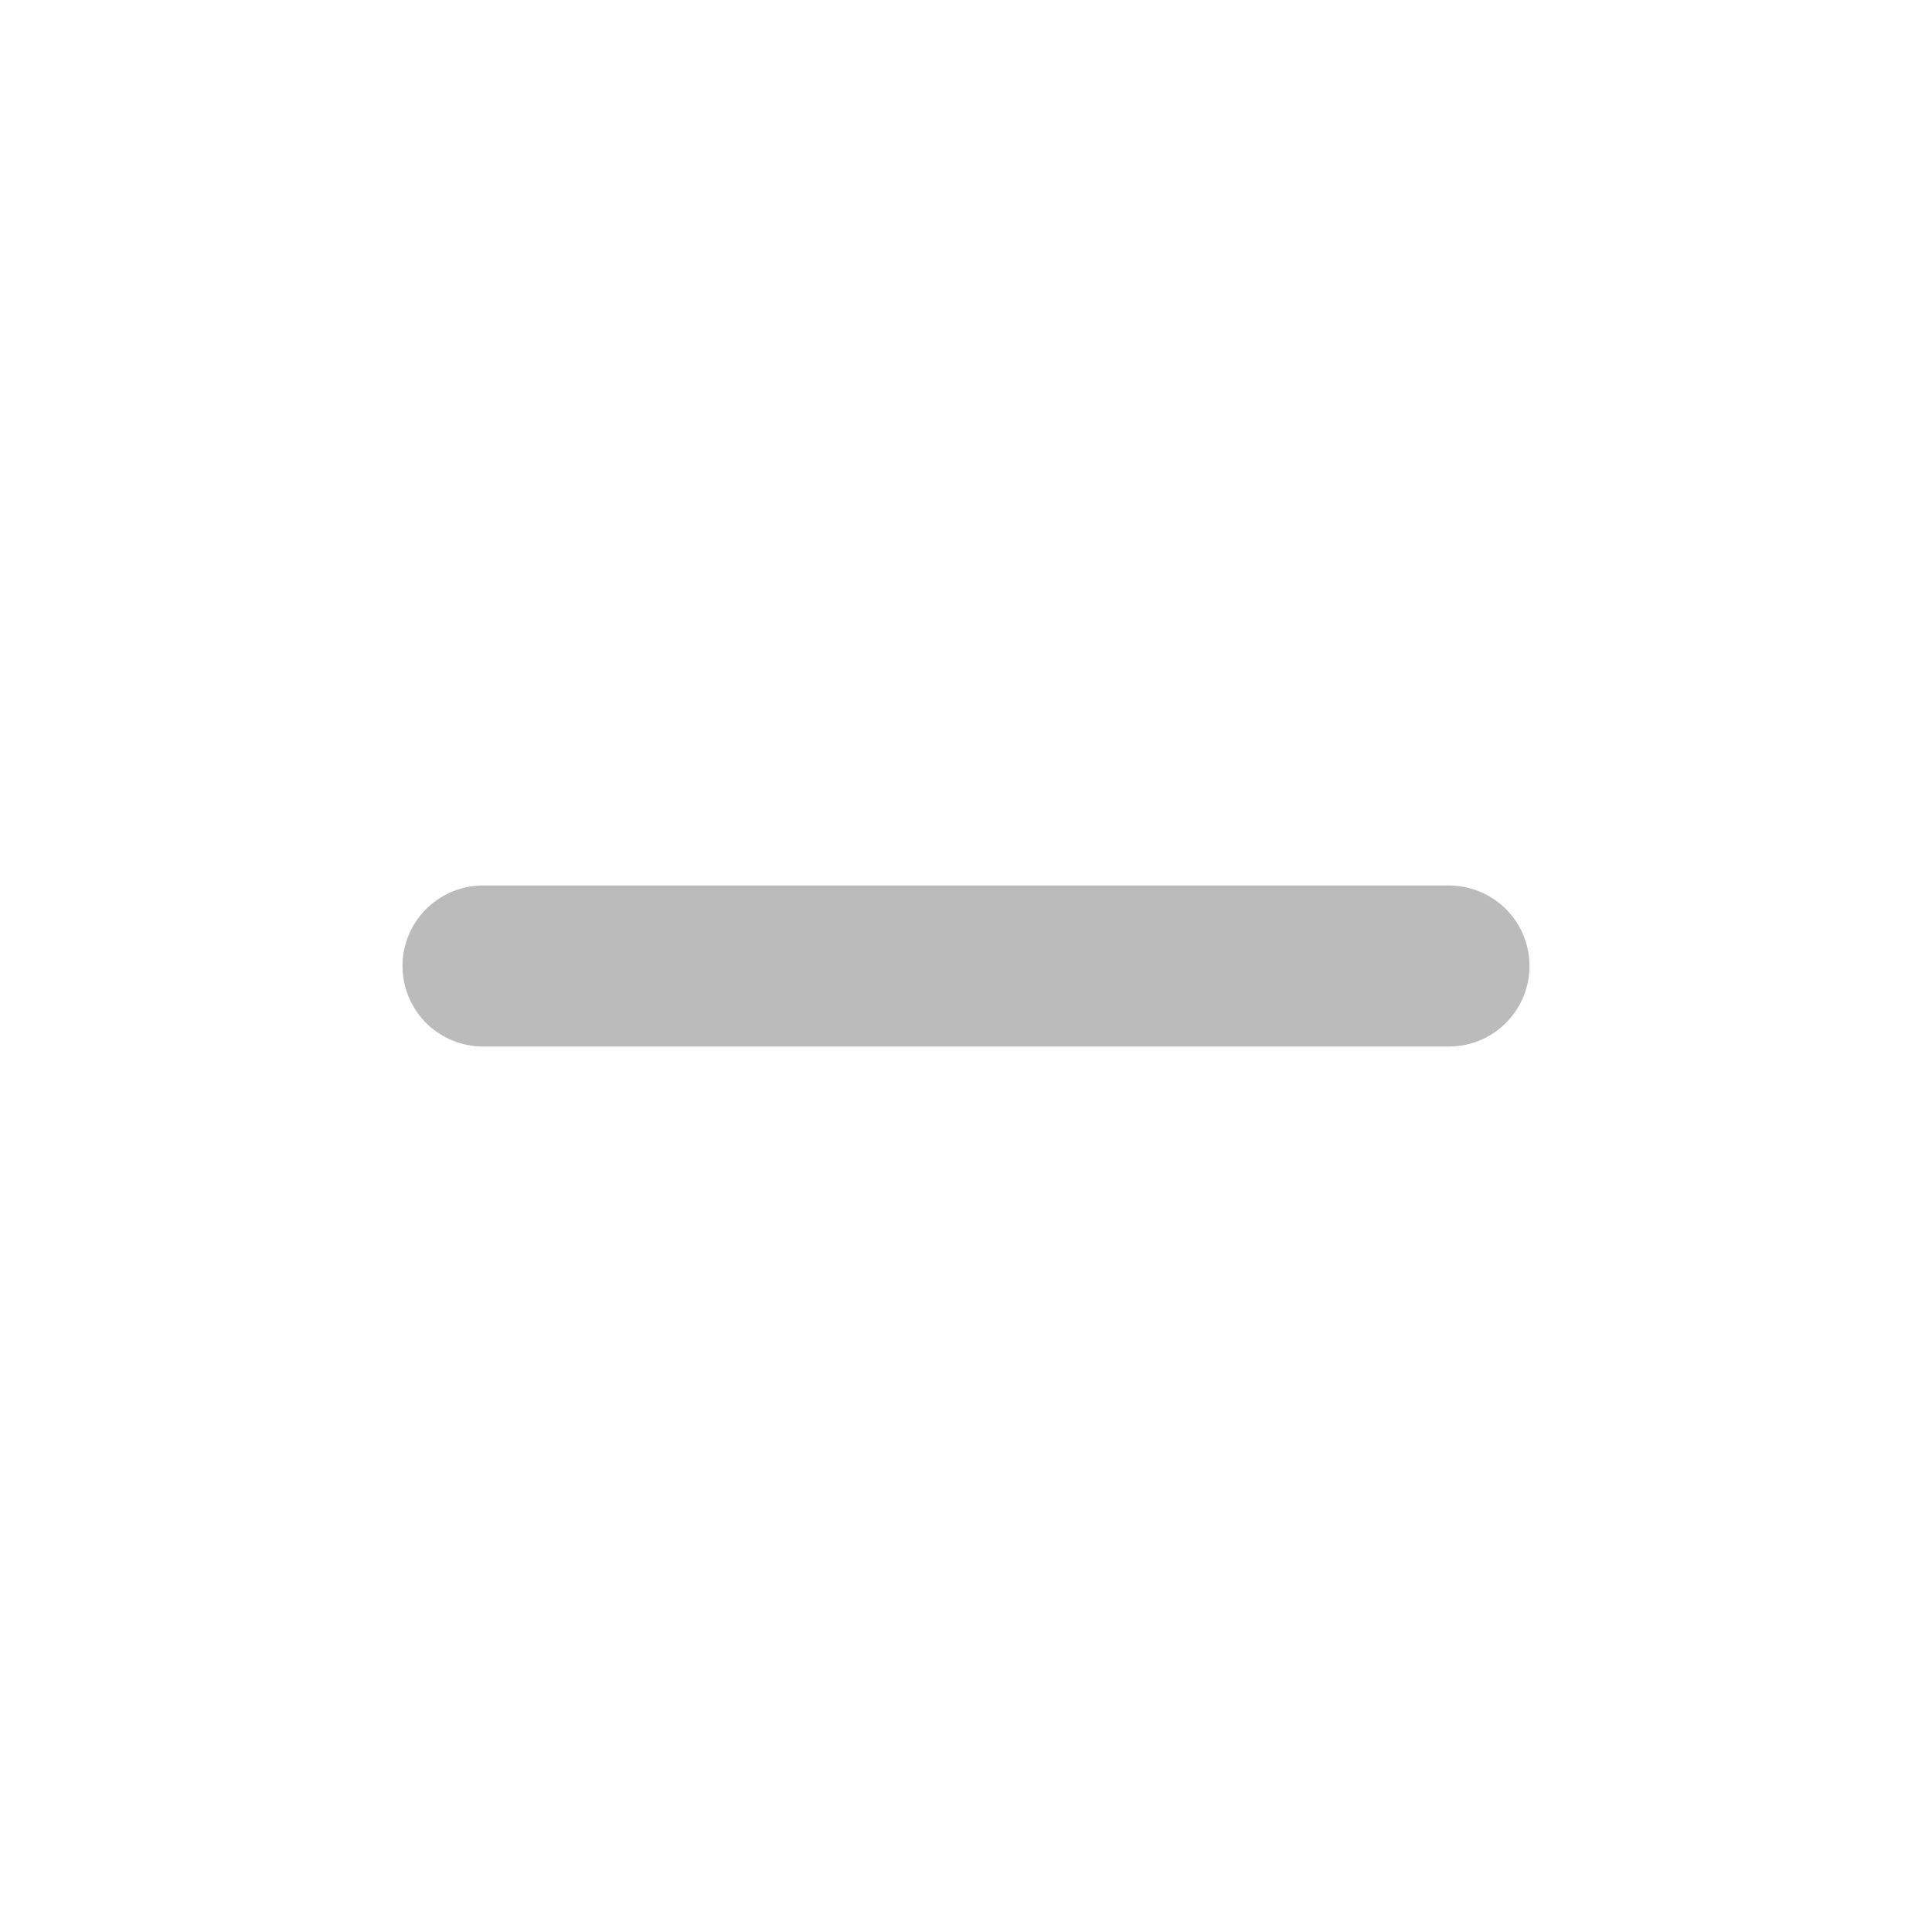
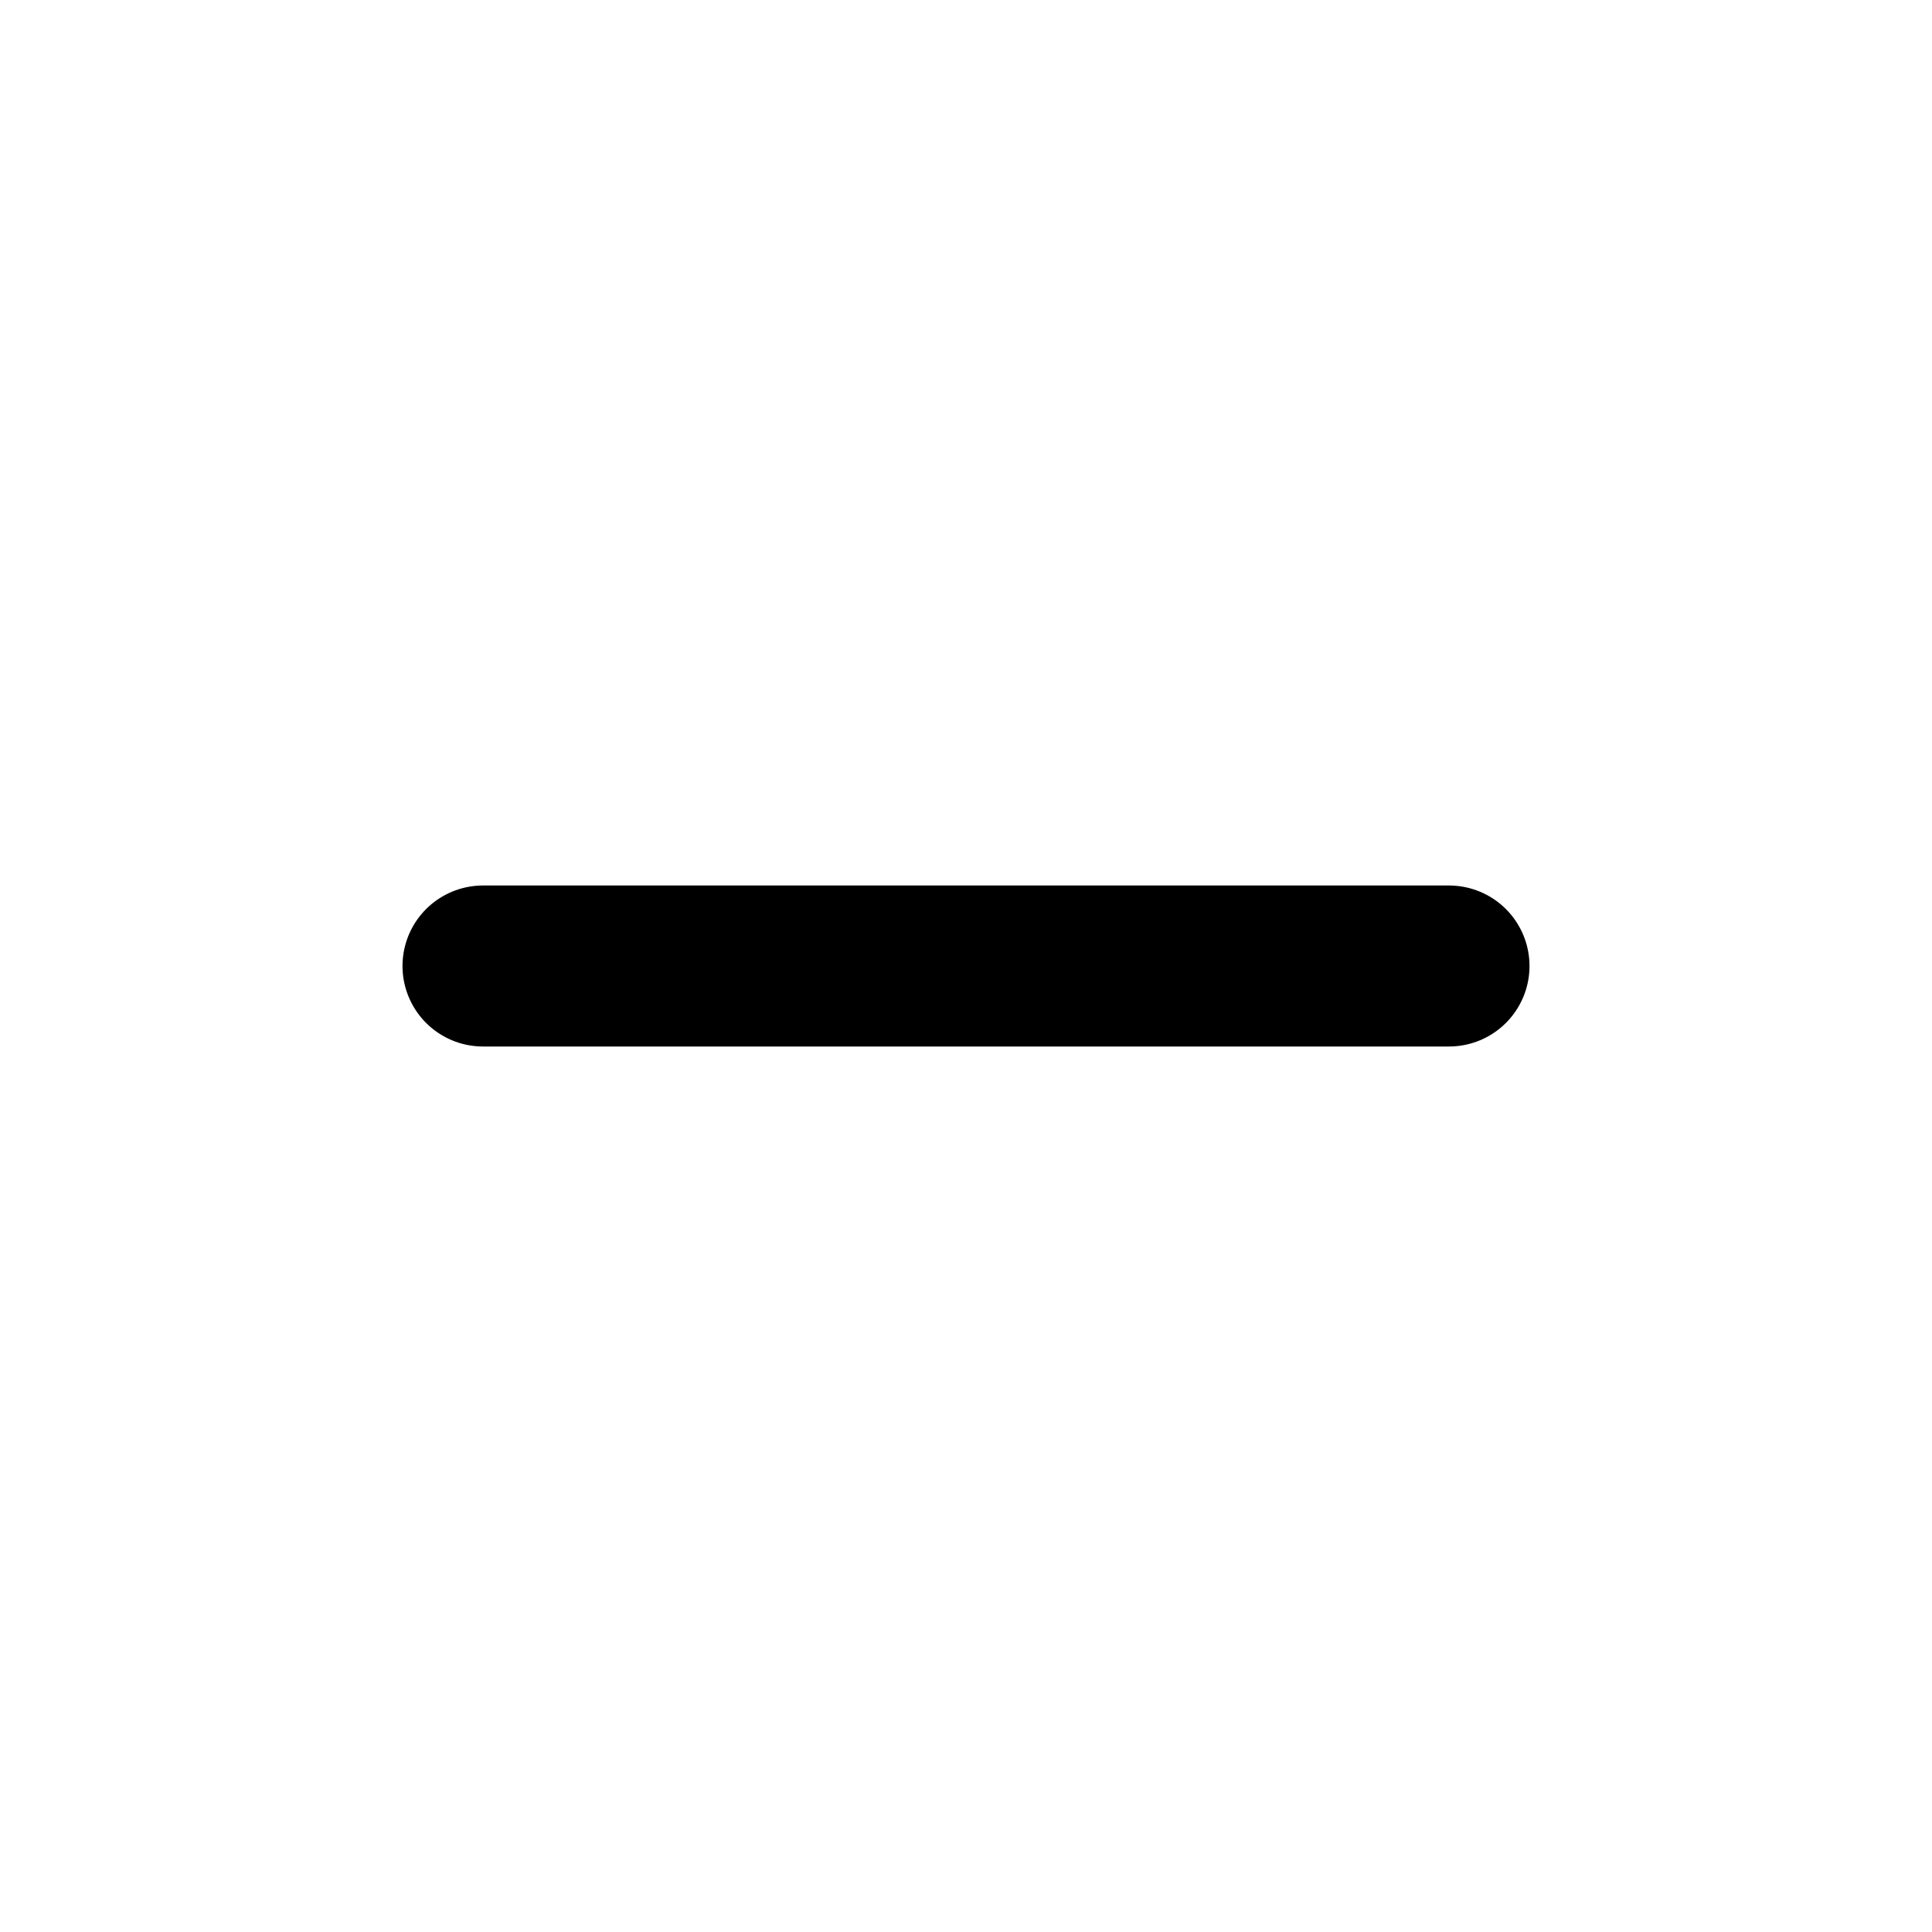
<svg xmlns="http://www.w3.org/2000/svg" viewBox="0 0 24 24" fill="#BBBBBB">
  <g id="SVGRepo_bgCarrier" stroke-width="0" />
  <g id="SVGRepo_tracerCarrier" stroke-linecap="round" stroke-linejoin="round" />
  <g id="SVGRepo_iconCarrier">
-     <path d="M6 12L18 12" stroke="#BBBBBB" stroke-width="2" stroke-linecap="round" stroke-linejoin="round" />
+     <path d="M6 12L18 12" stroke="#000000" stroke-width="2" stroke-linecap="round" stroke-linejoin="round" />
  </g>
</svg>
